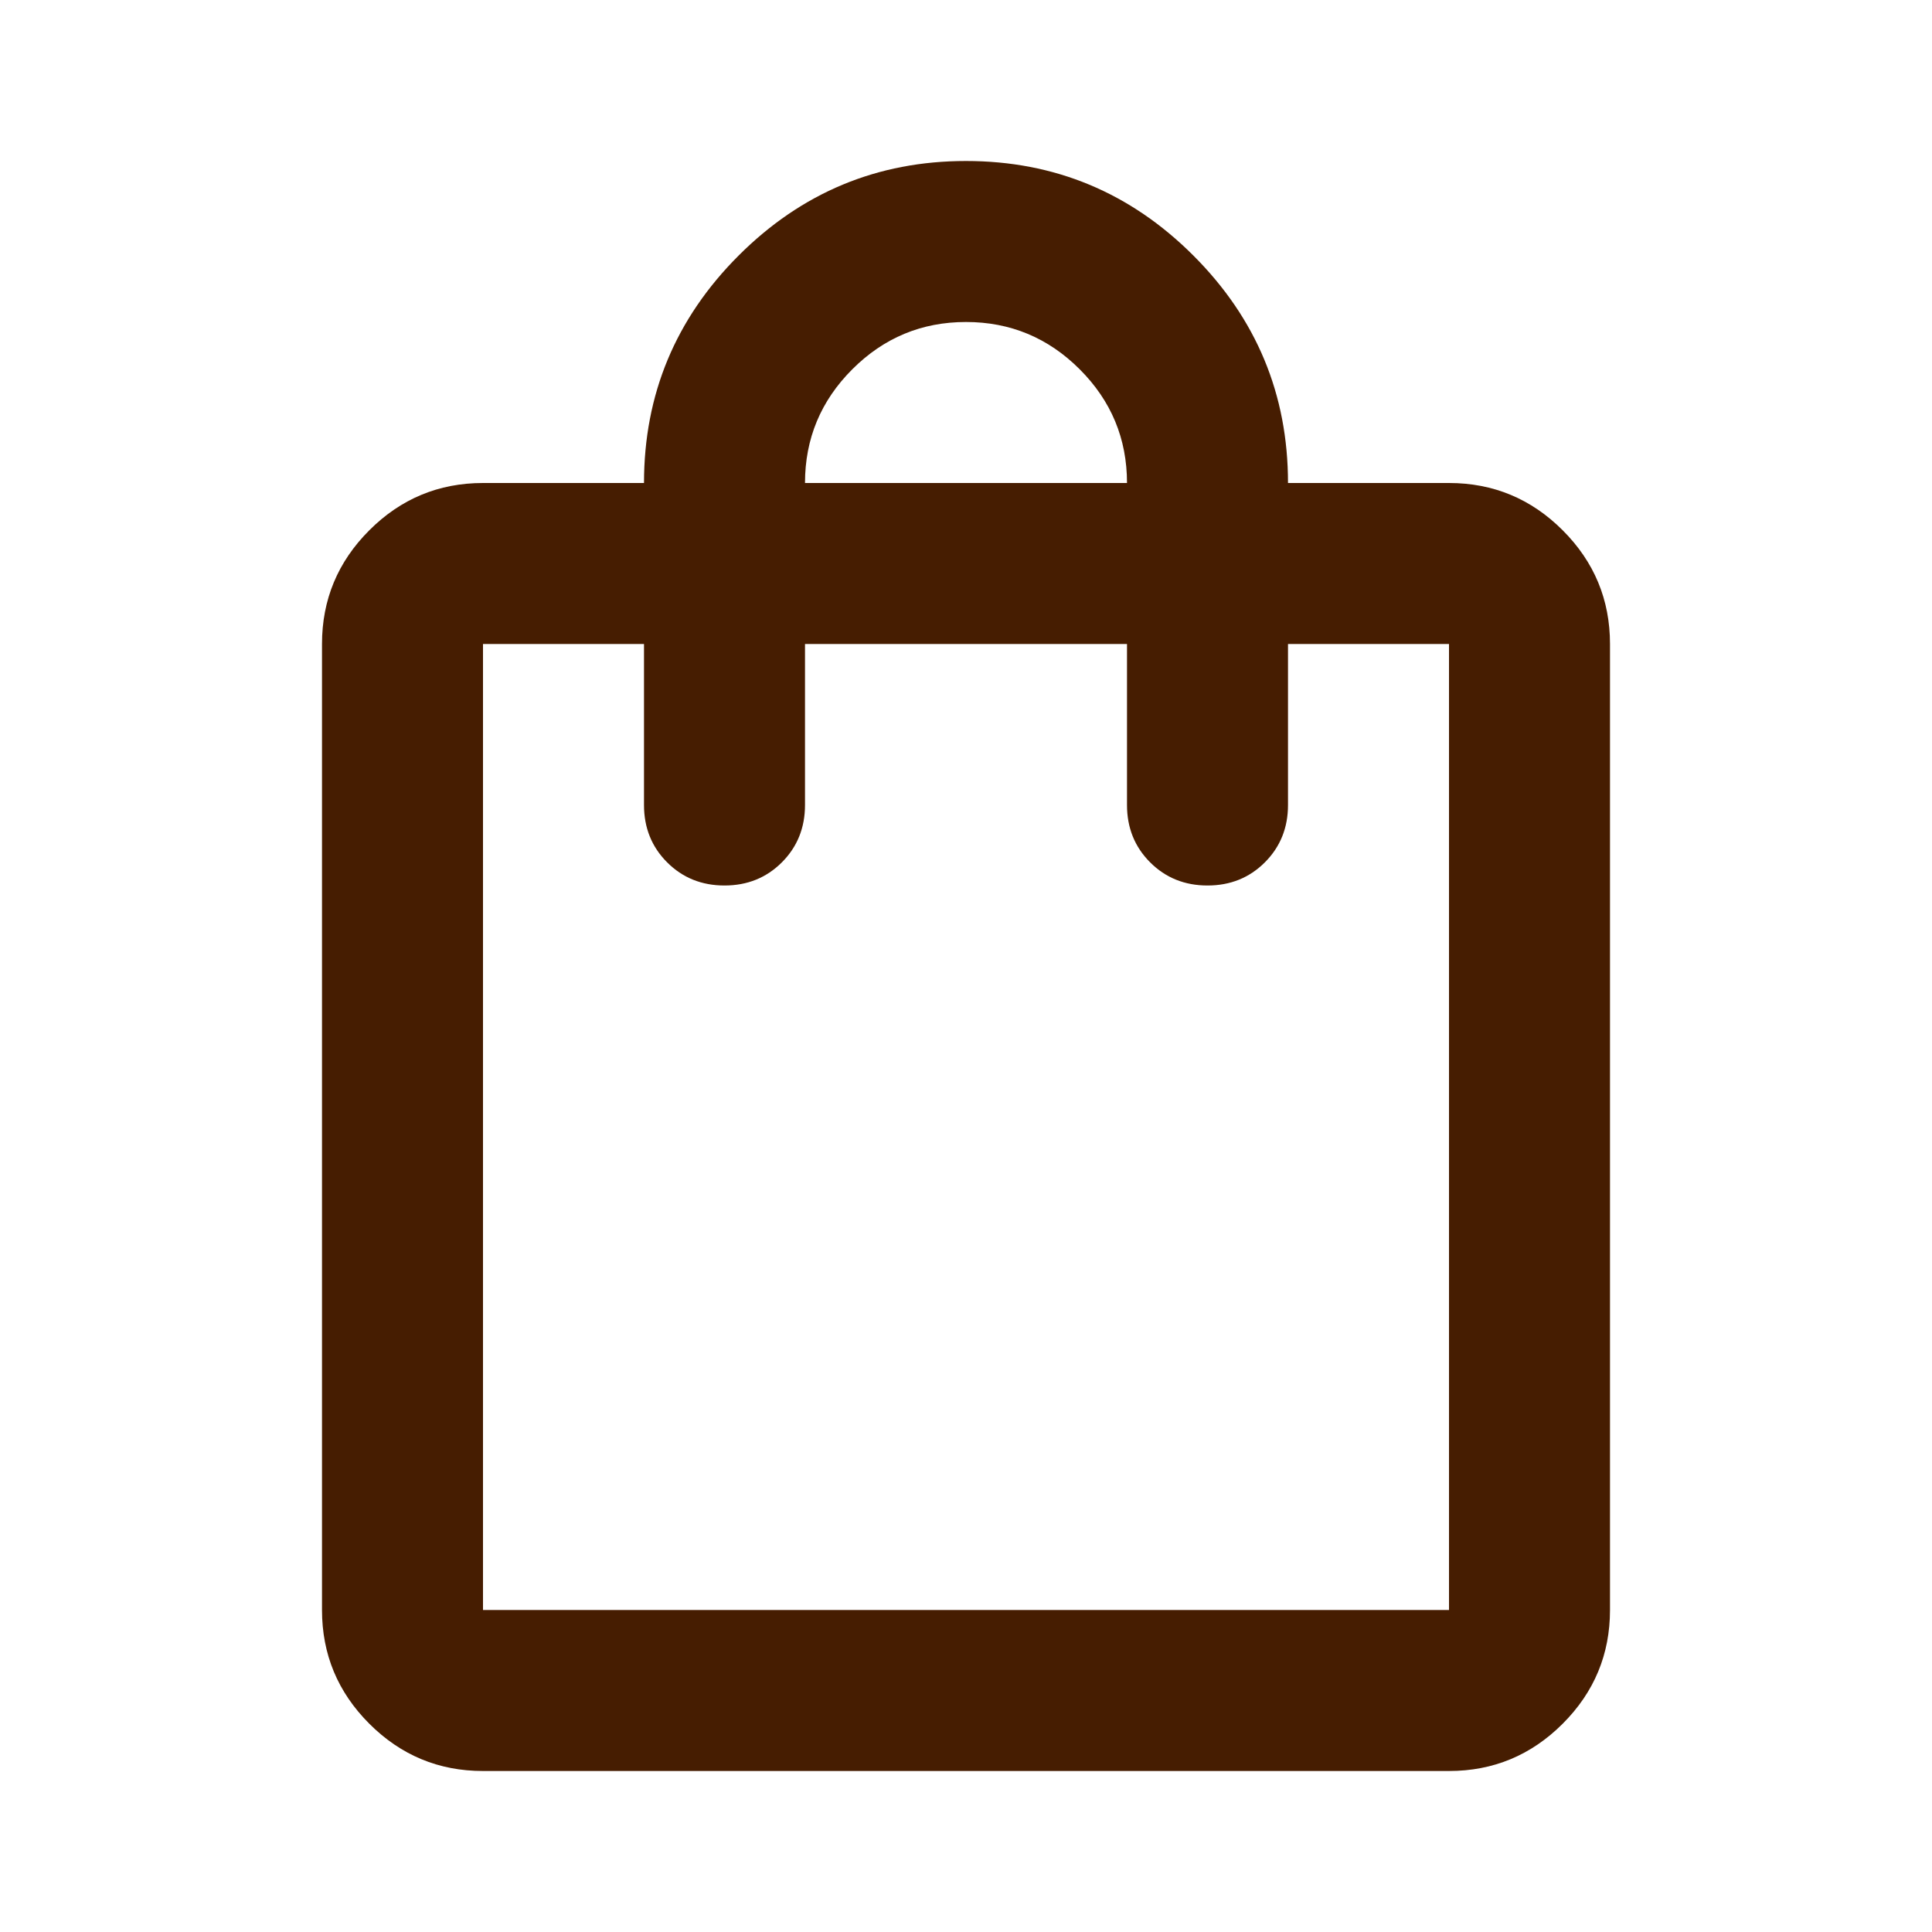
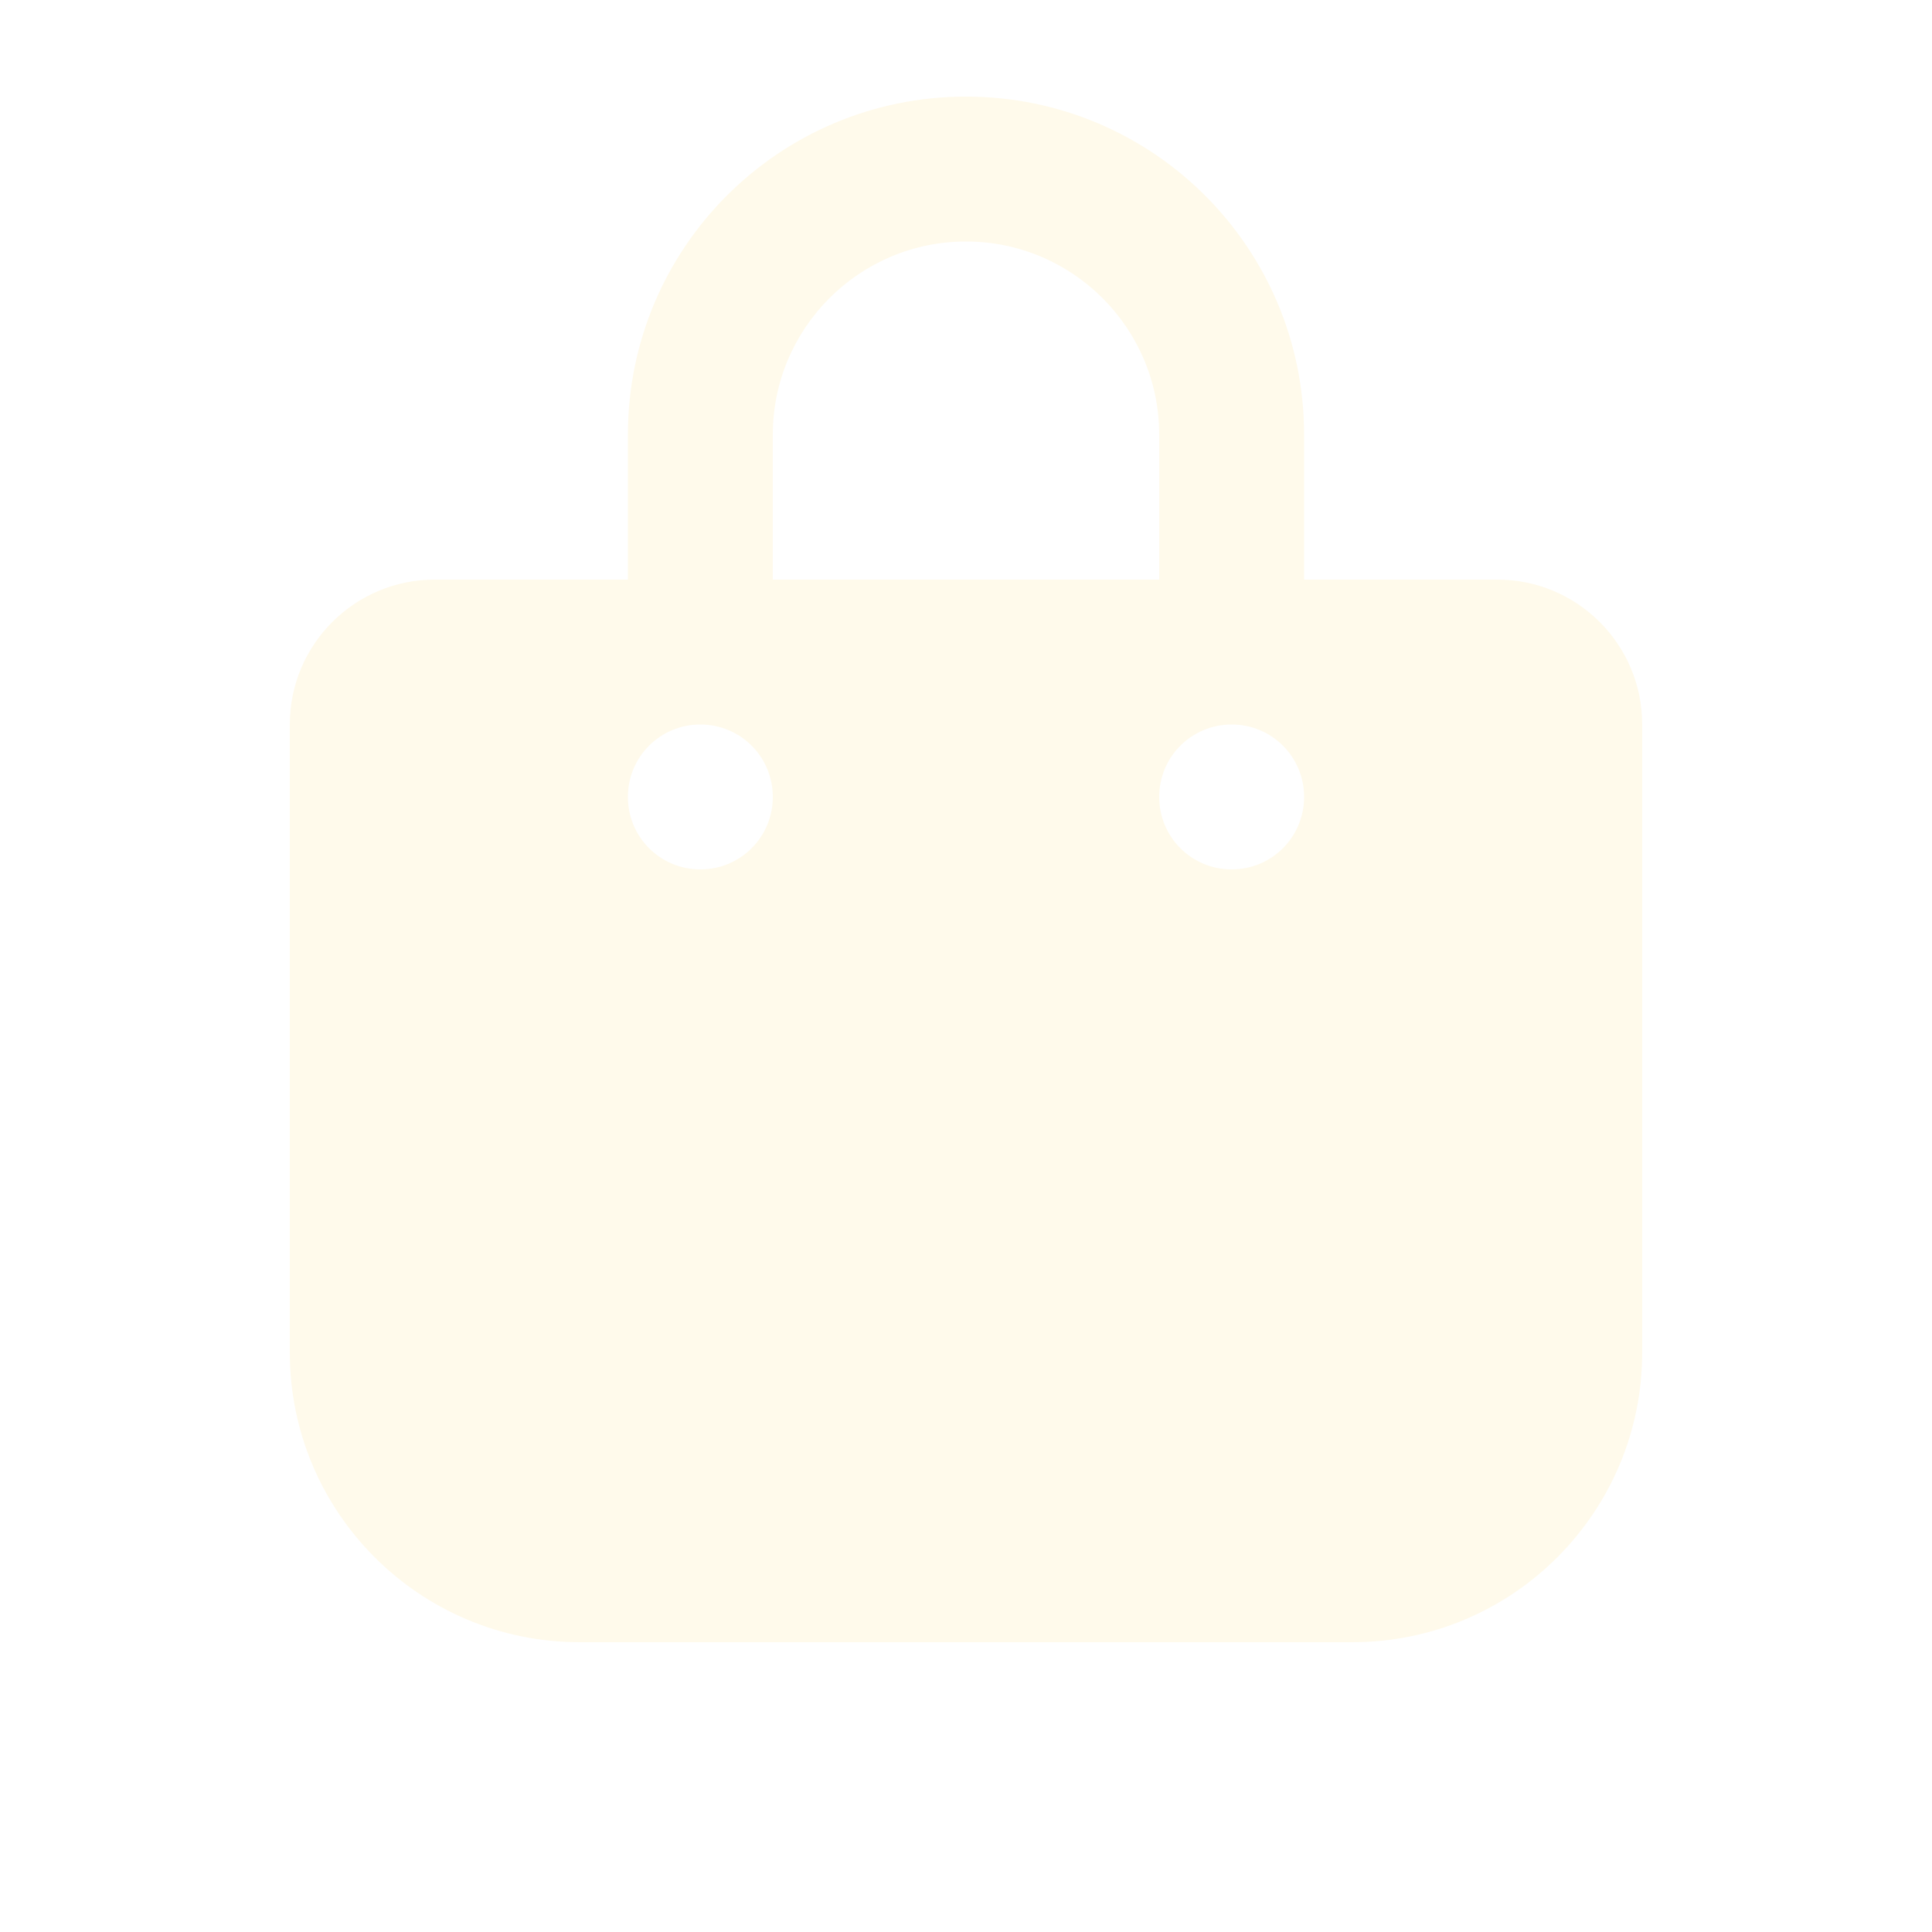
- <svg xmlns="http://www.w3.org/2000/svg" height="24px" viewBox="0 -960 960 960" width="24px" fill="#461d01">
-   <path d="M240-80q-33 0-56.5-23.5T160-160v-480q0-33 23.5-56.5T240-720h80q0-66 47-113t113-47q66 0 113 47t47 113h80q33 0 56.5 23.5T800-640v480q0 33-23.5 56.5T720-80H240Zm0-80h480v-480h-80v80q0 17-11.5 28.5T600-520q-17 0-28.5-11.5T560-560v-80H400v80q0 17-11.5 28.5T360-520q-17 0-28.5-11.5T320-560v-80h-80v480Zm160-560h160q0-33-23.5-56.5T480-800q-33 0-56.5 23.5T400-720ZM240-160v-480 480Z" />
+ <svg xmlns="http://www.w3.org/2000/svg" viewBox="0 0 640 640">
+   <path fill="#fffaeb" d="M256 144C256 108.7 284.7 80 320 80C355.3 80 384 108.7 384 144L384 192L256 192L256 144zM208 192L144 192C117.5 192 96 213.5 96 240L96 448C96 501 139 544 192 544L448 544C501 544 544 501 544 448L544 240C544 213.5 522.5 192 496 192L432 192L432 144C432 82.1 381.9 32 320 32C258.1 32 208 82.1 208 144L208 192zM232 240C245.3 240 256 250.7 256 264C256 277.3 245.3 288 232 288C218.7 288 208 277.3 208 264C208 250.7 218.7 240 232 240zM384 264C384 250.7 394.7 240 408 240C421.3 240 432 250.7 432 264C432 277.3 421.3 288 408 288C394.7 288 384 277.3 384 264z" />
</svg>
